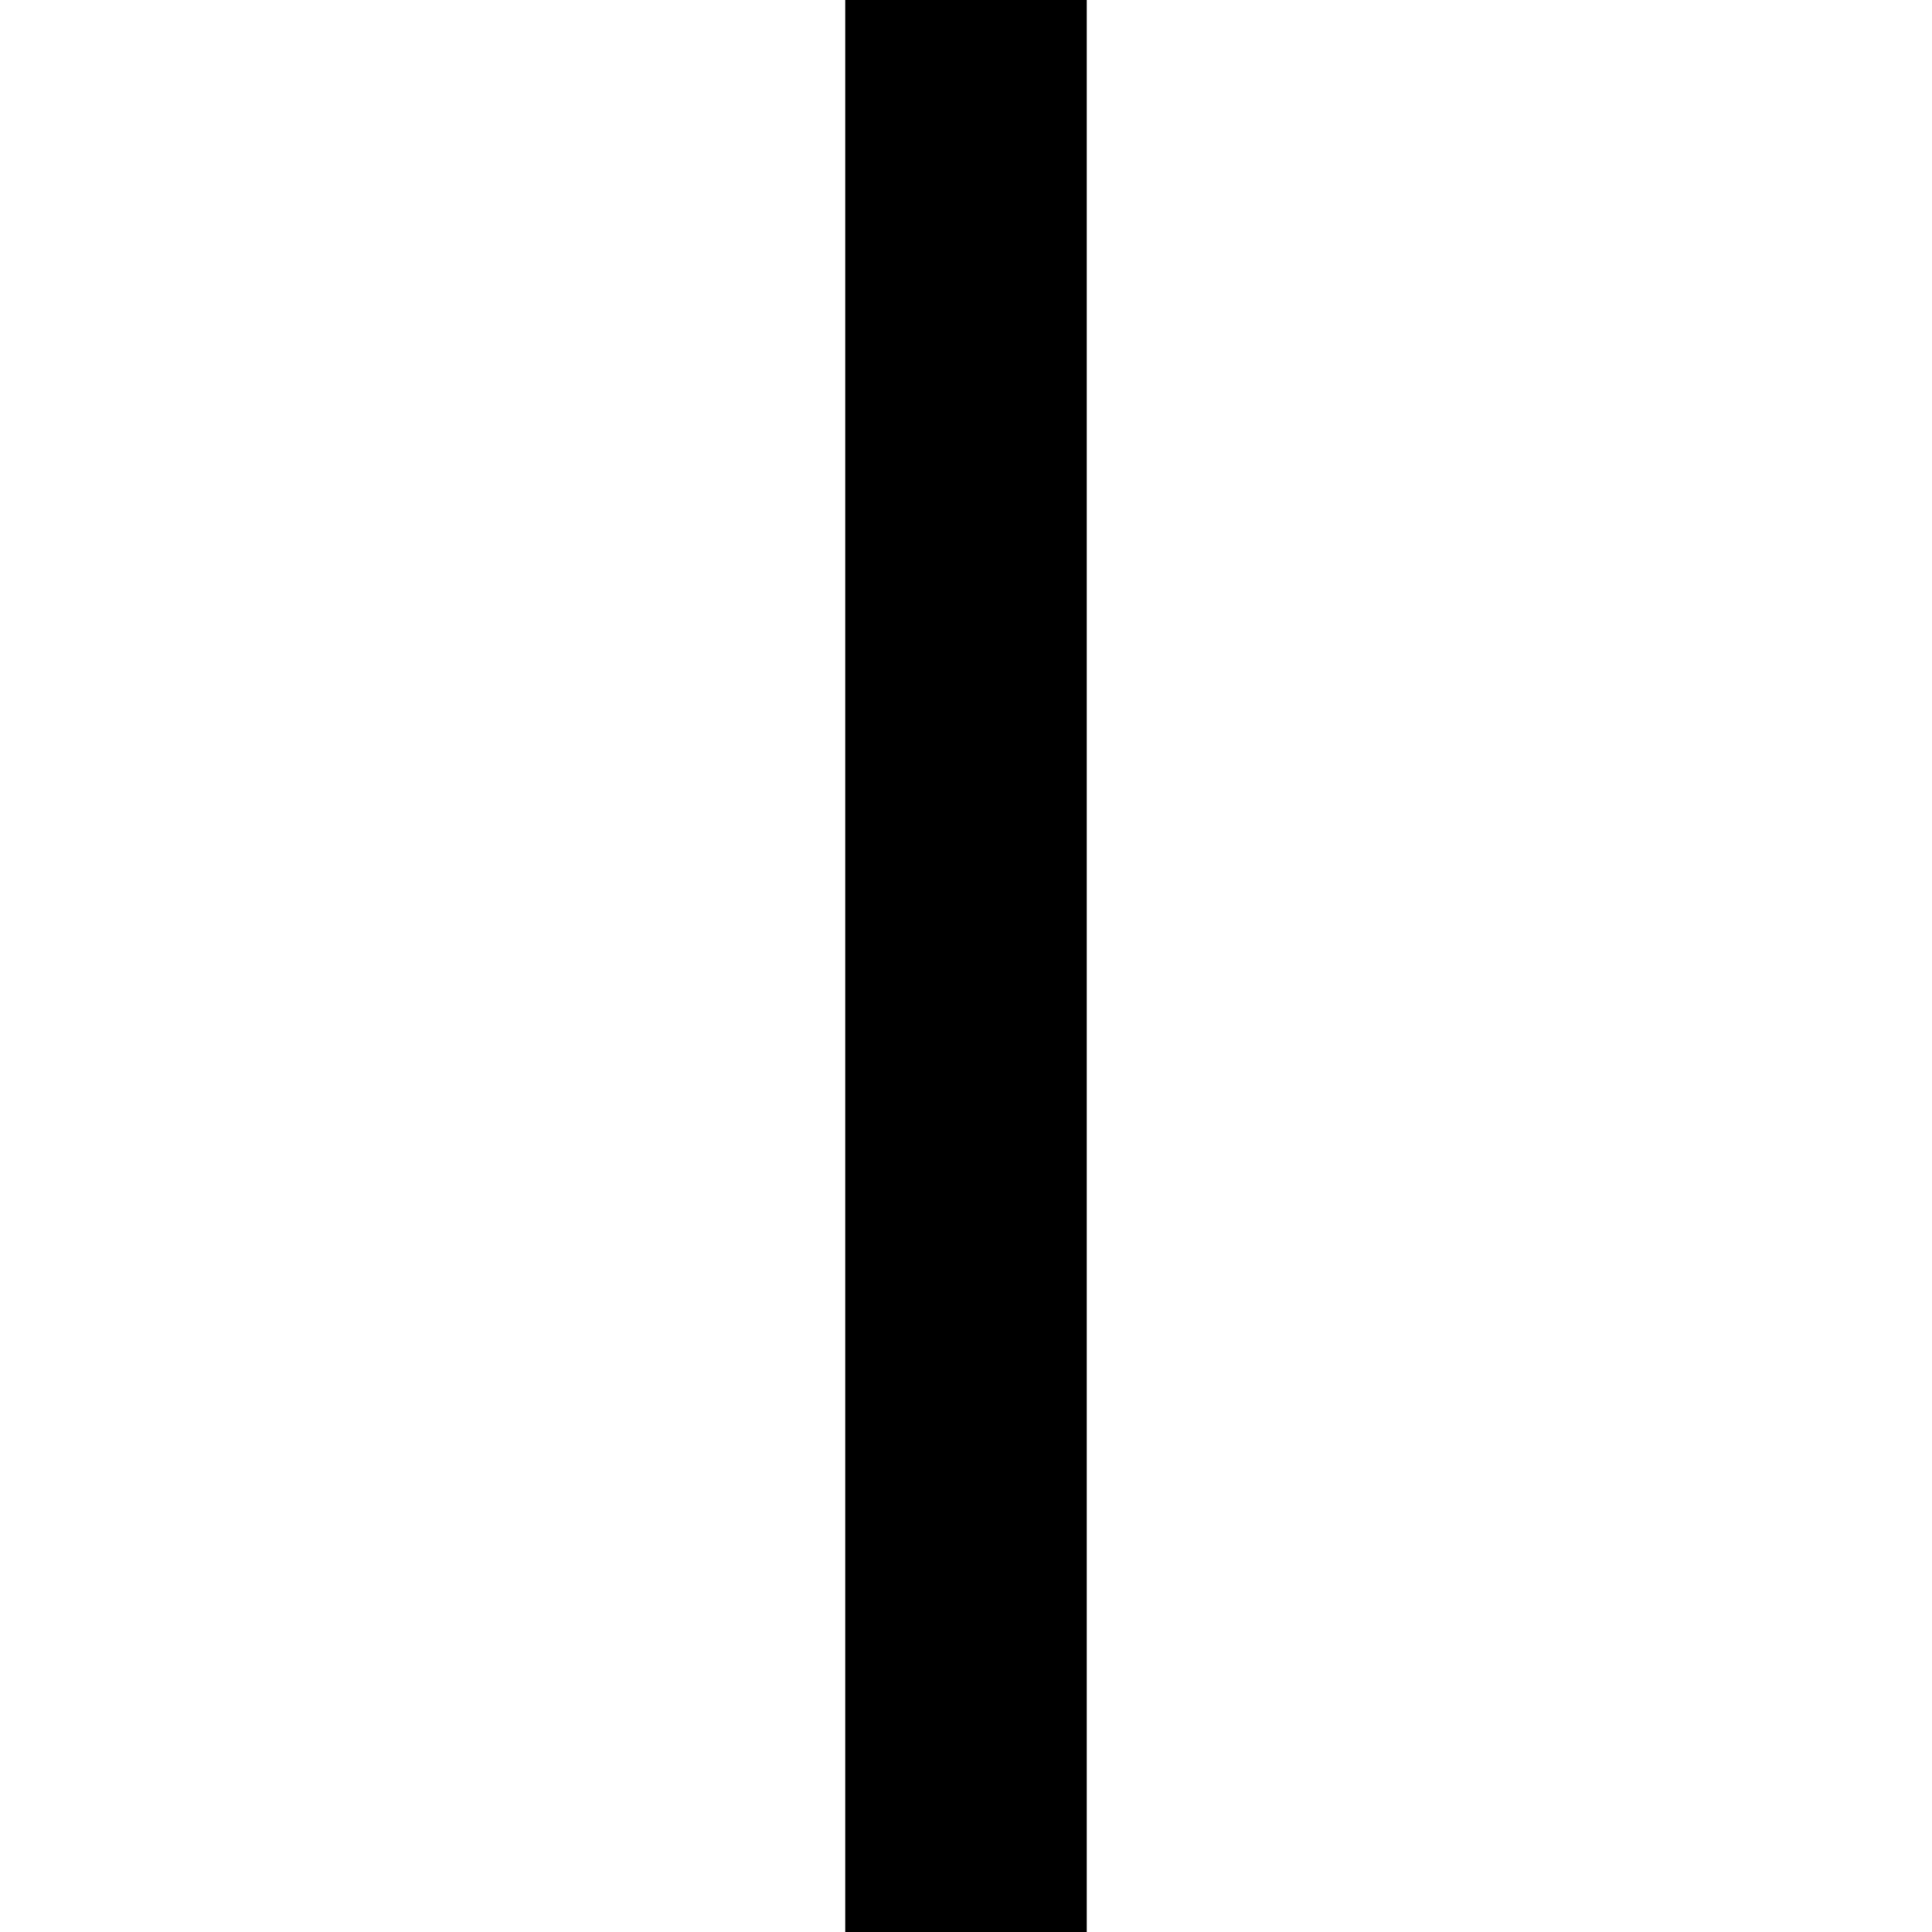
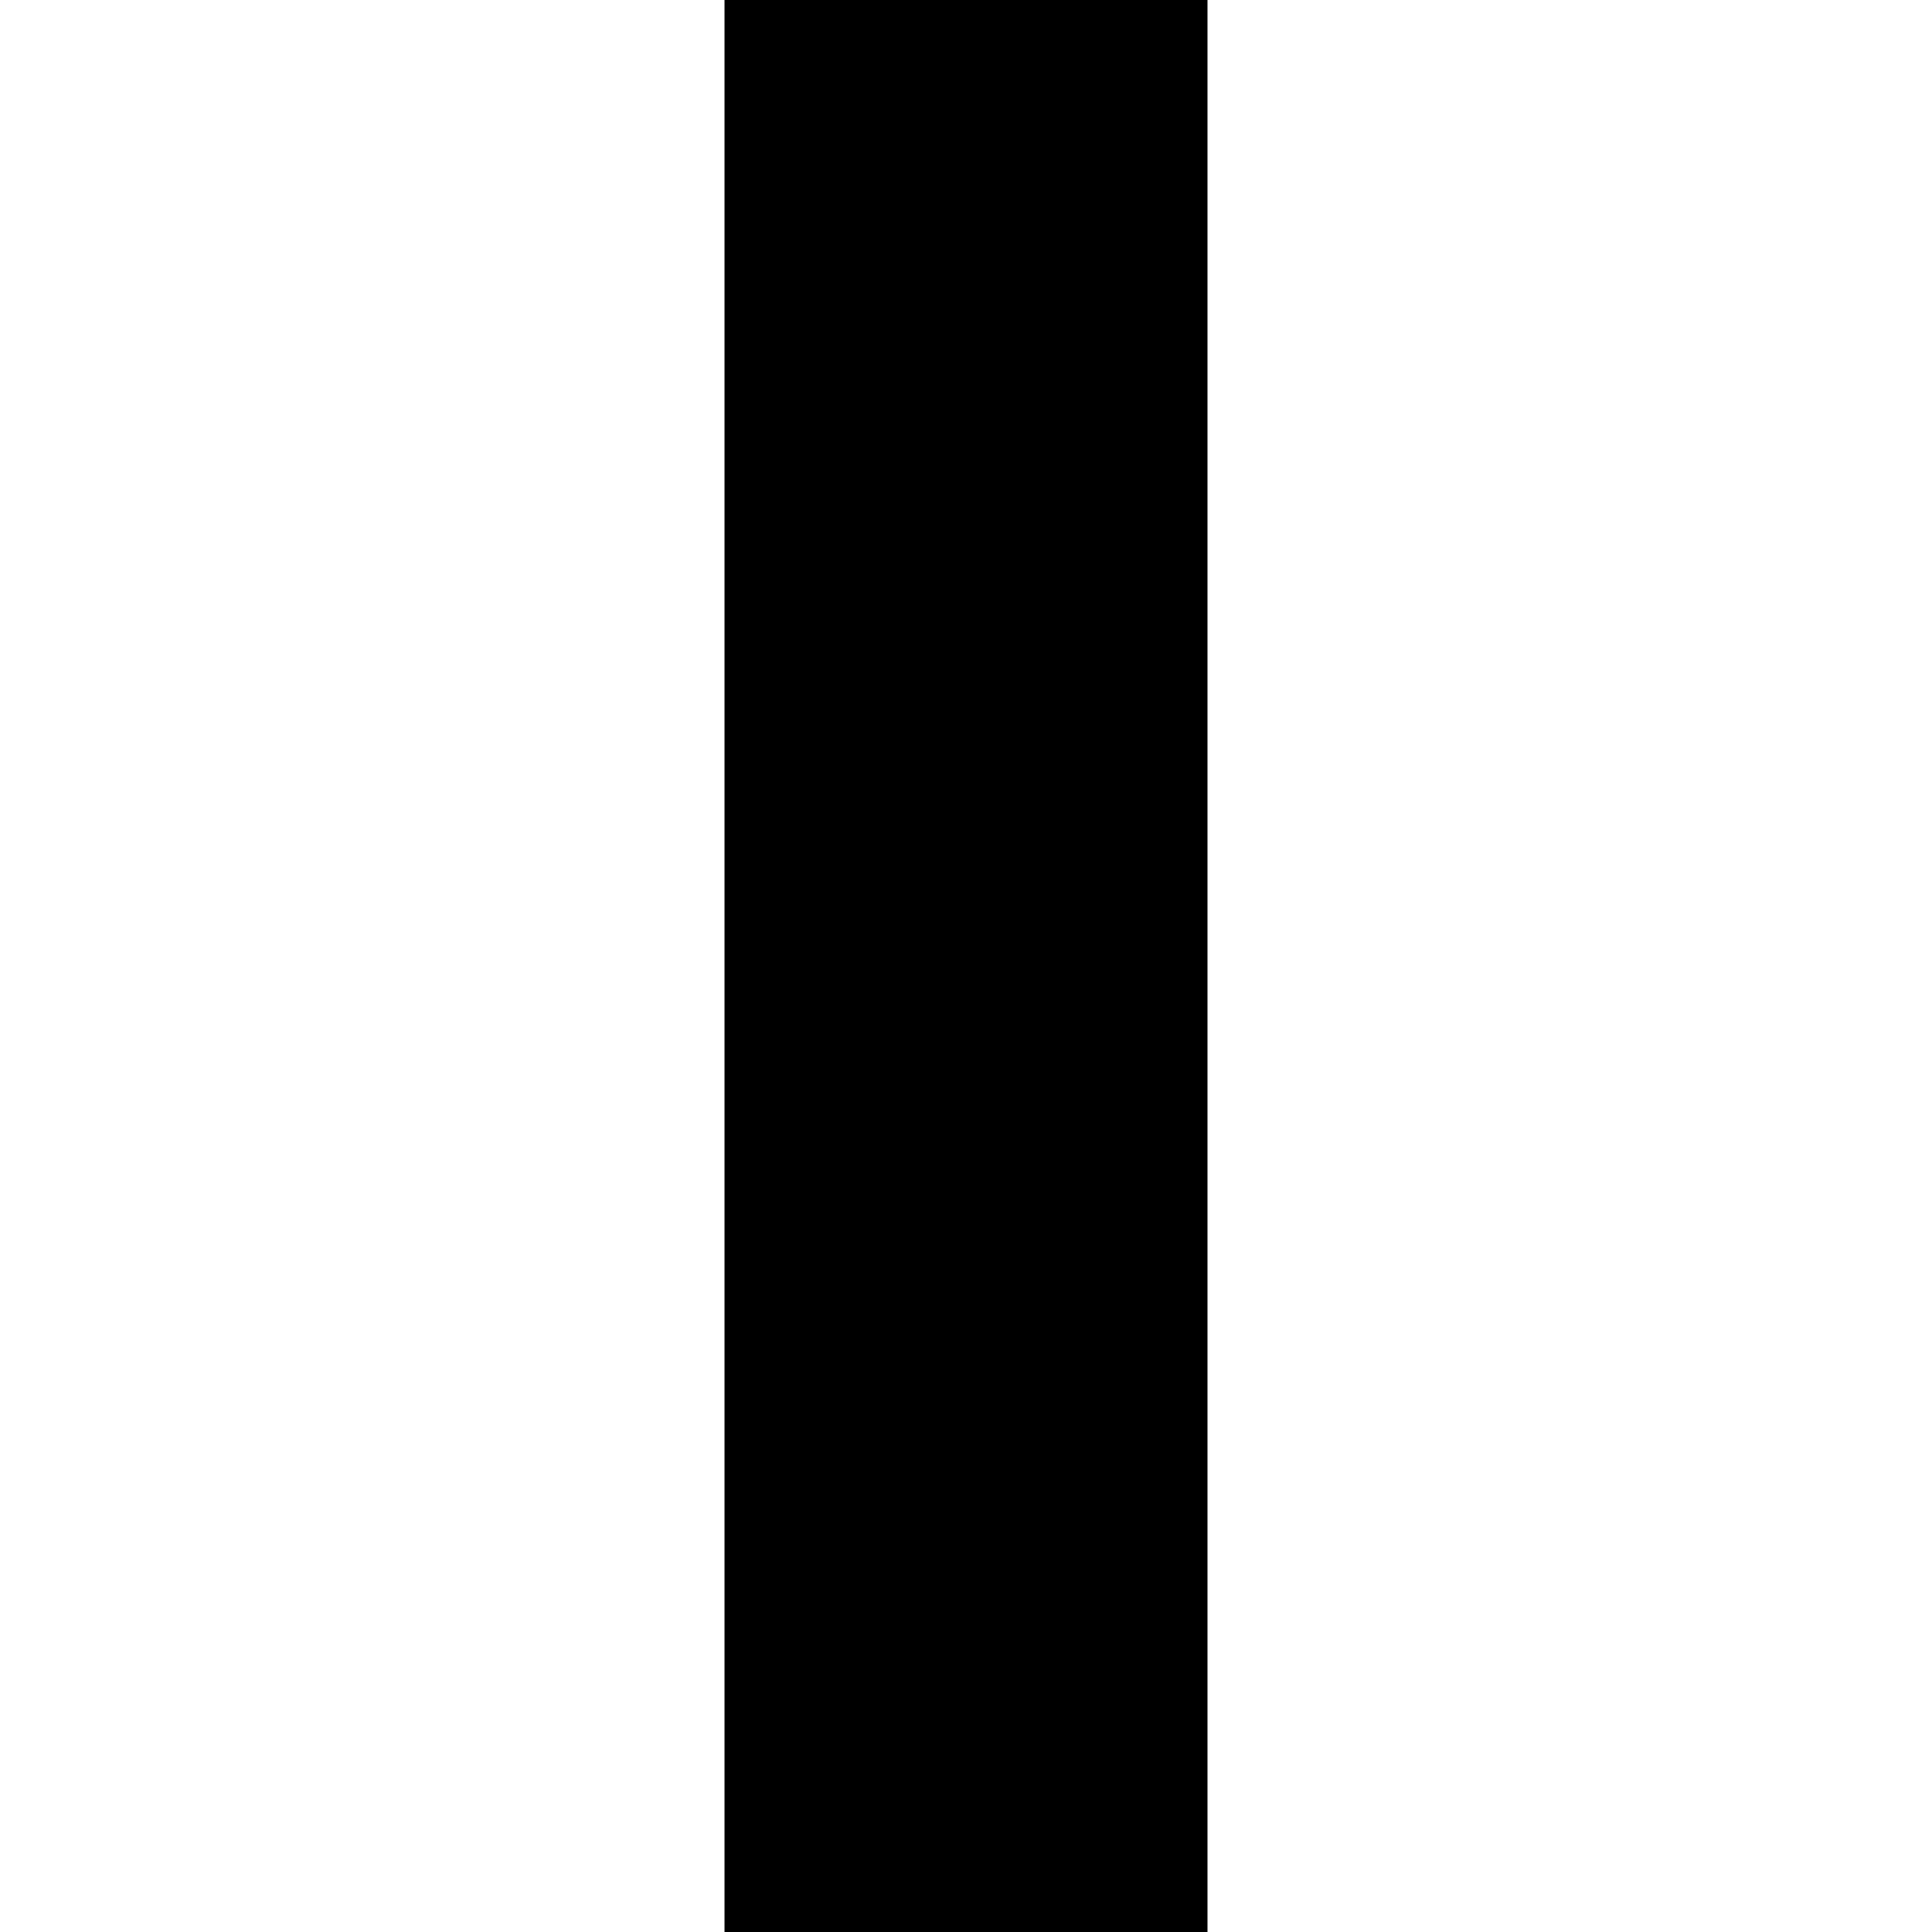
<svg xmlns="http://www.w3.org/2000/svg" width="512" height="512" viewBox="0 0 135.467 135.467" version="1.1" id="svg8">
  <defs id="defs2" />
  <g id="layer1" transform="translate(0,-161.5333)">
-     <path style="fill:none;fill-rule:evenodd;stroke:#000000;stroke-width:16.933;stroke-linecap:square;stroke-linejoin:miter;stroke-opacity:1;stroke-miterlimit:4;stroke-dasharray:none" d="M 67.733,161.533 V 297" id="path4561" />
+     <path style="color:#000000;font-style:normal;font-variant:normal;font-weight:normal;font-stretch:normal;font-size:medium;line-height:normal;font-family:sans-serif;font-variant-ligatures:normal;font-variant-position:normal;font-variant-caps:normal;font-variant-numeric:normal;font-variant-alternates:normal;font-feature-settings:normal;text-indent:0;text-align:start;text-decoration:none;text-decoration-line:none;text-decoration-style:solid;text-decoration-color:#000000;letter-spacing:normal;word-spacing:normal;text-transform:none;writing-mode:lr-tb;direction:ltr;text-orientation:mixed;dominant-baseline:auto;baseline-shift:baseline;text-anchor:start;white-space:normal;shape-padding:0;clip-rule:nonzero;display:inline;overflow:visible;visibility:visible;opacity:1;isolation:auto;mix-blend-mode:normal;color-interpolation:sRGB;color-interpolation-filters:linearRGB;solid-color:#000000;solid-opacity:1;vector-effect:none;fill:#000000;fill-opacity:1;fill-rule:evenodd;stroke:none;stroke-width:33.867;stroke-linecap:square;stroke-linejoin:miter;stroke-miterlimit:4;stroke-dasharray:none;stroke-dashoffset:0;stroke-opacity:1;color-rendering:auto;image-rendering:auto;shape-rendering:auto;text-rendering:auto;enable-background:accumulate" d="M 50.801,144.6 V 161.533 297 313.934 H 84.666 V 297 161.533 144.6 Z" id="path4561" />
  </g>
</svg>
